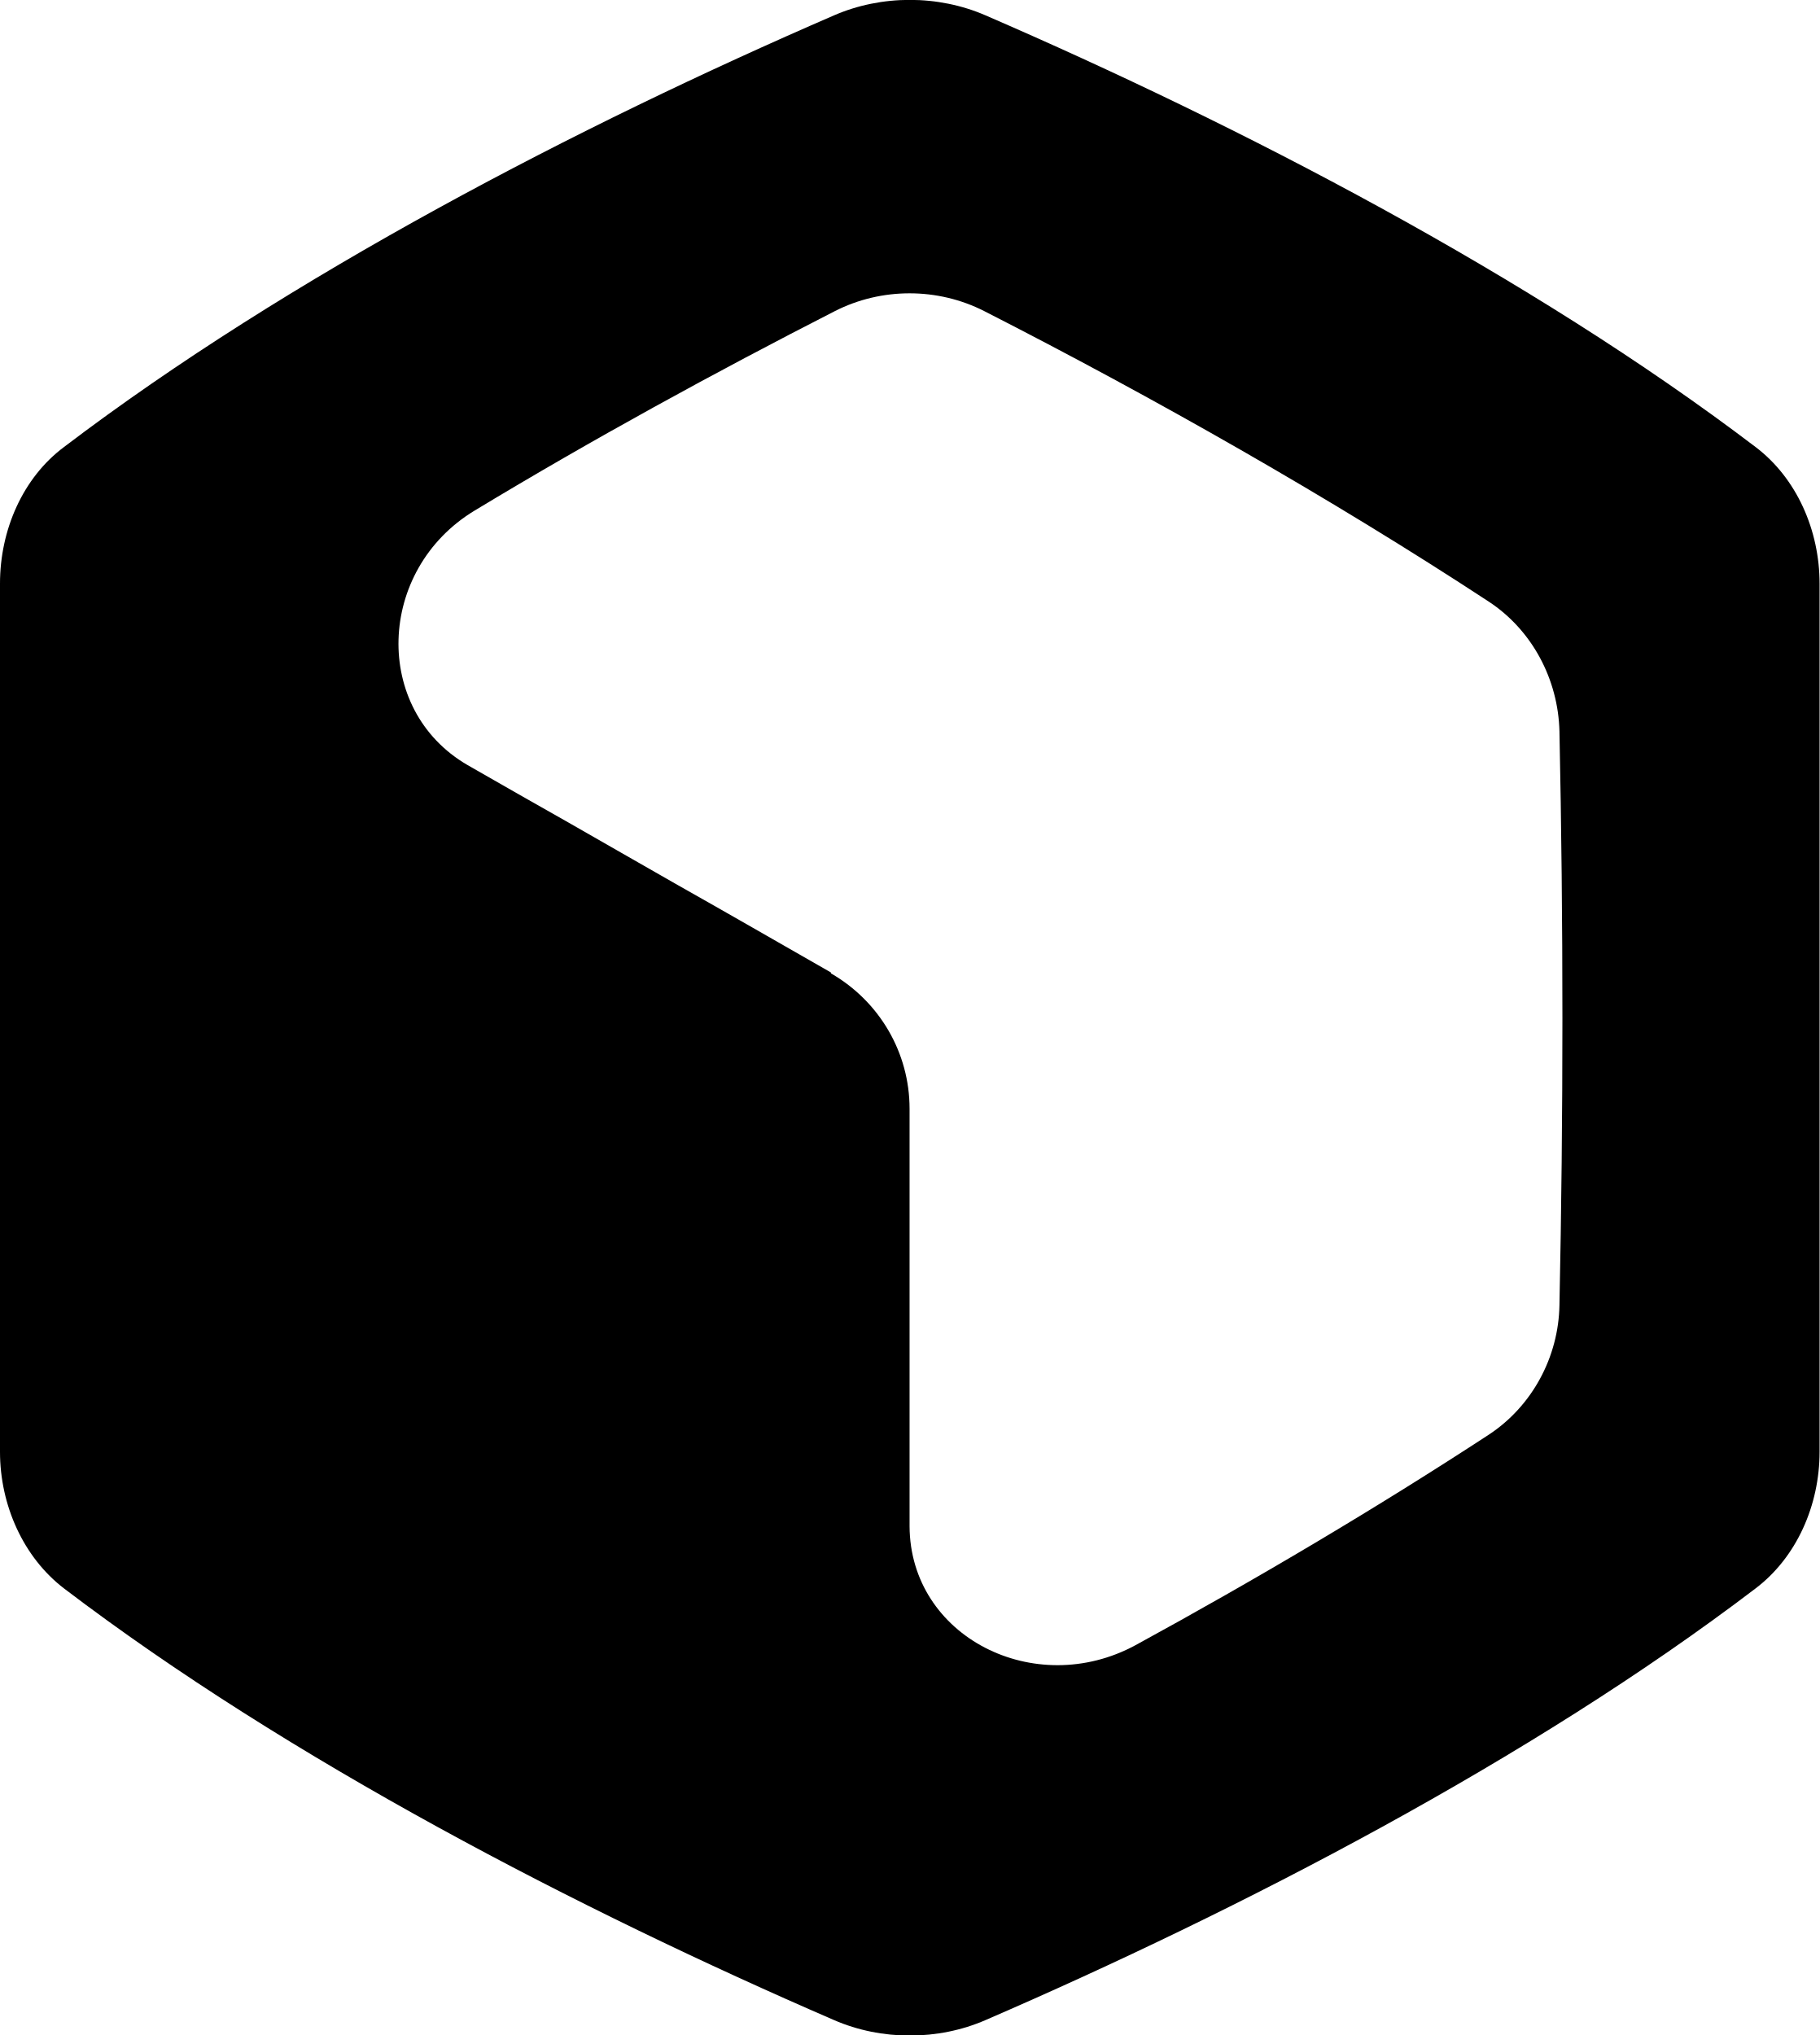
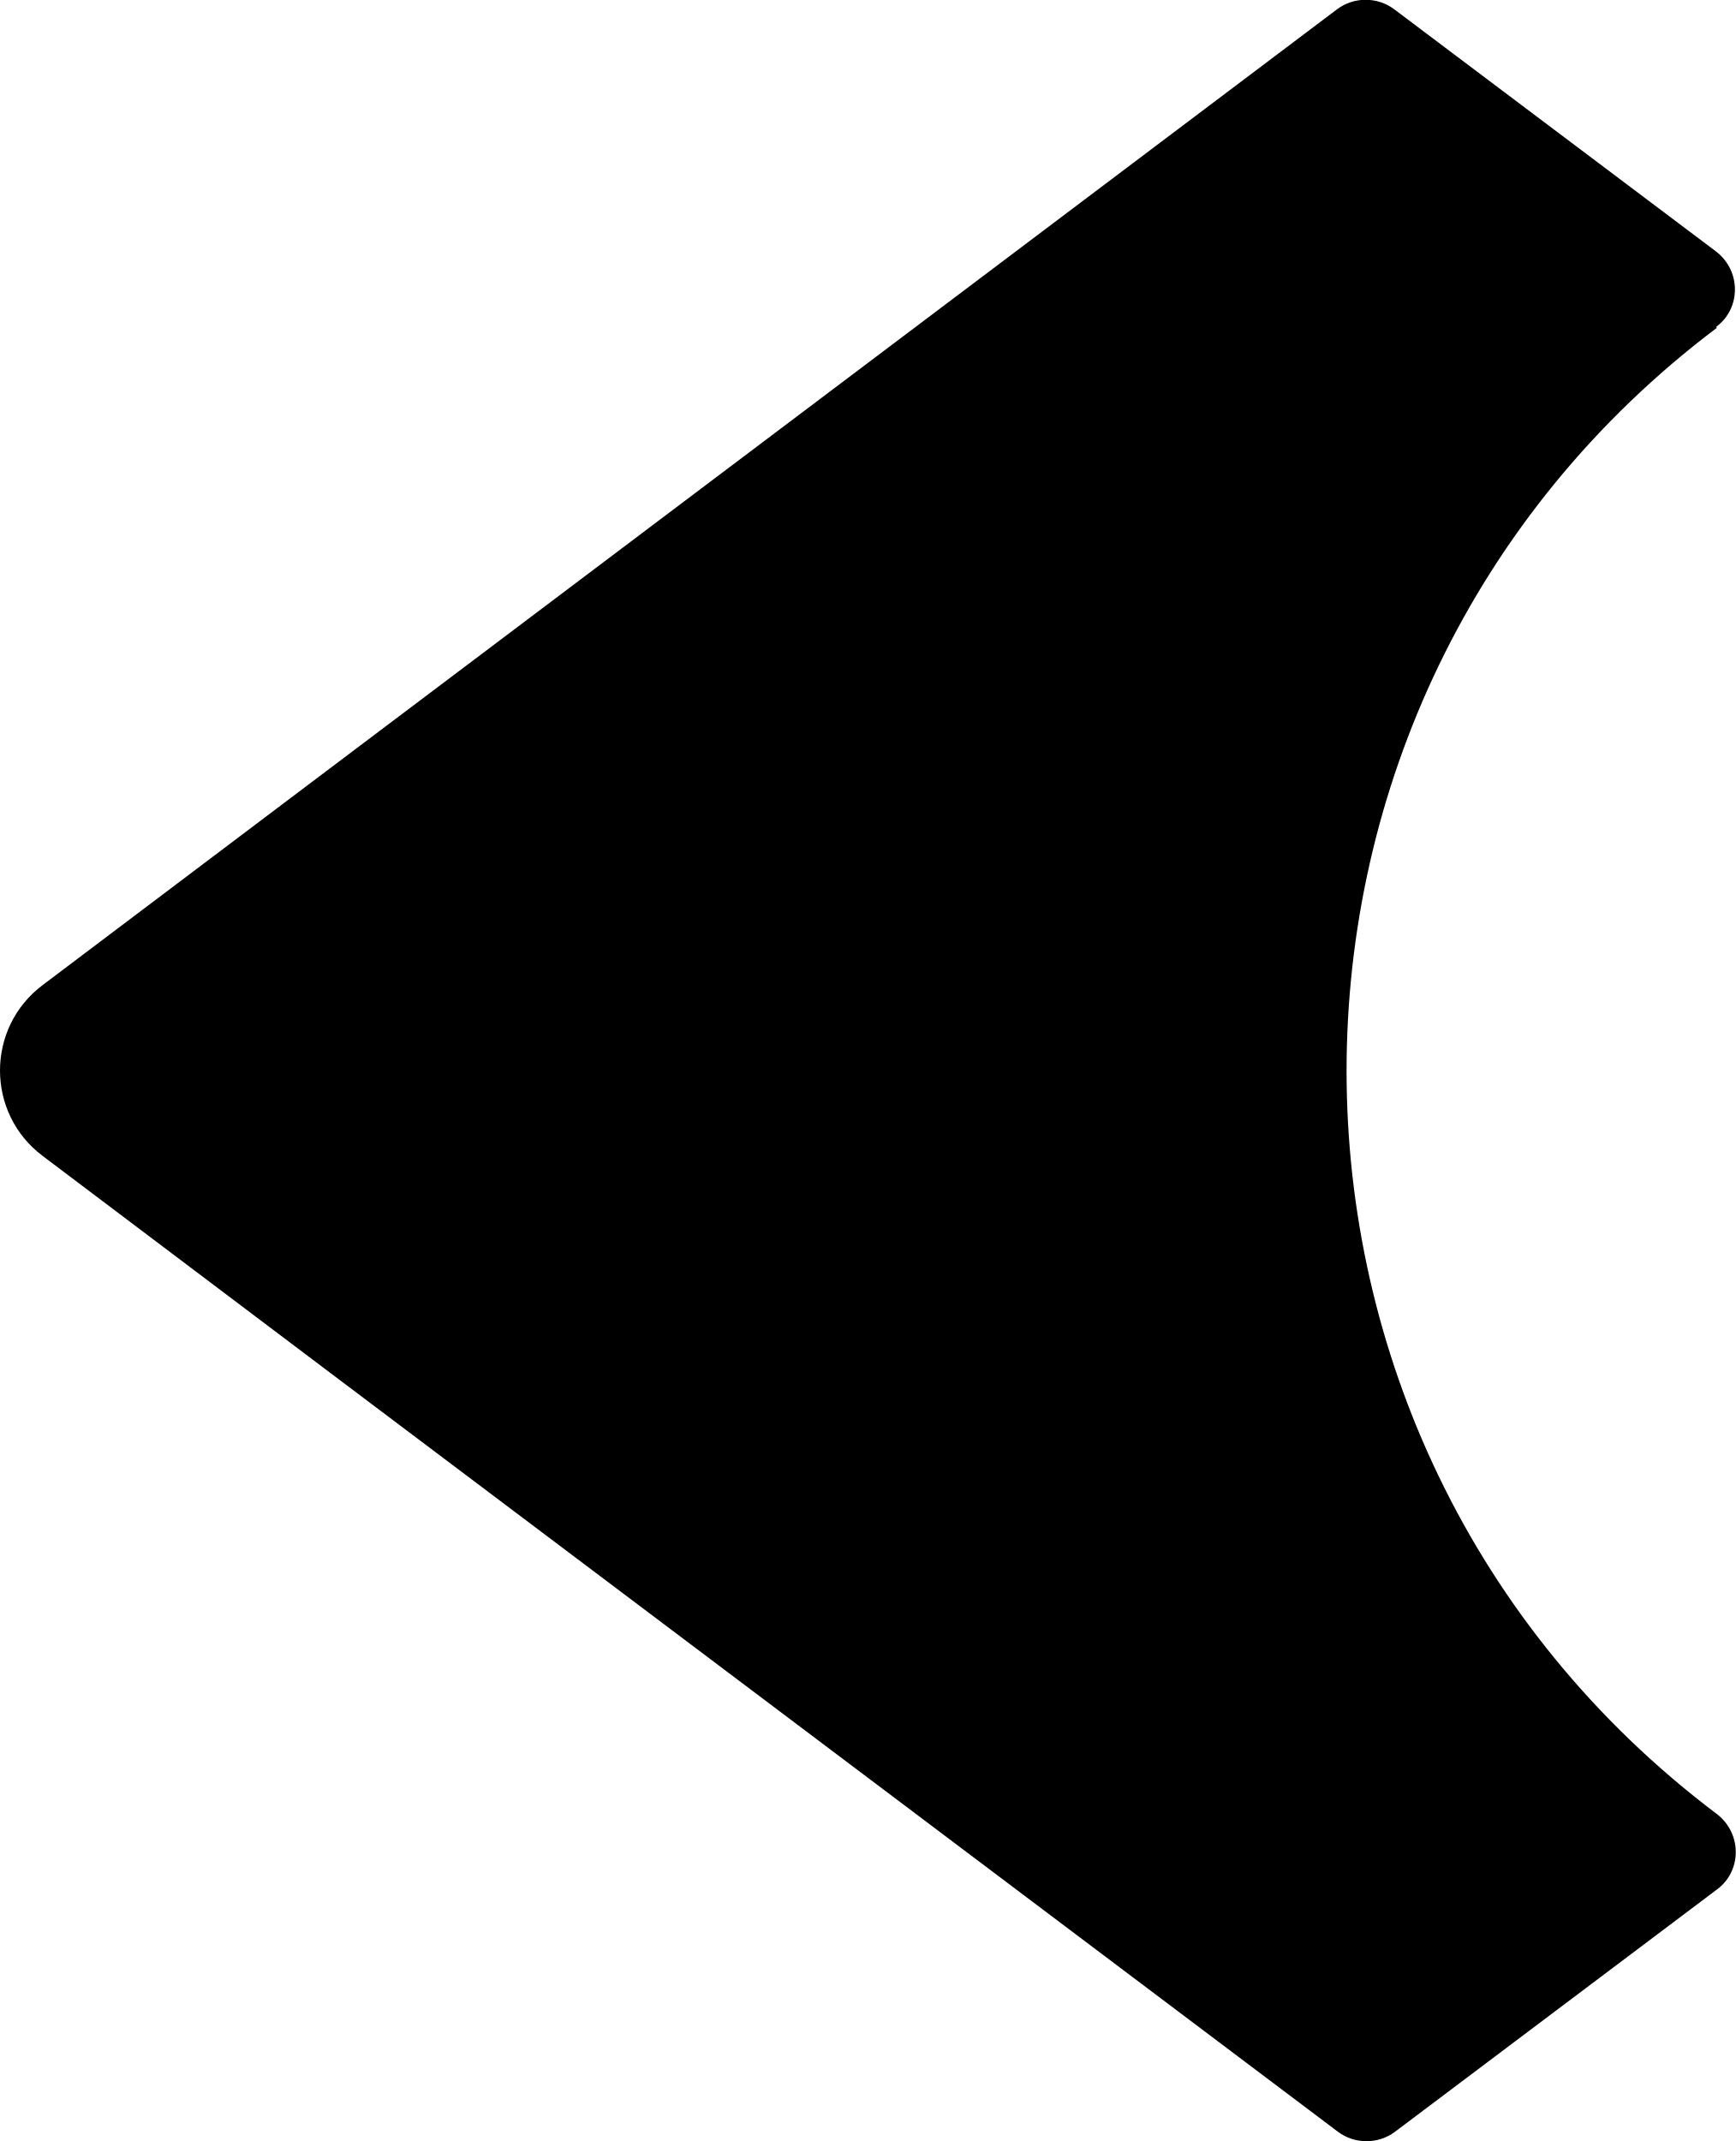
- <svg xmlns="http://www.w3.org/2000/svg" id="Layer_1" version="1.1" viewBox="0 0 414.1 463.1">
-   <path d="M399.5,101.7C348.3,62.8,282.3,28.6,224.3,3.5c-10.8-4.7-23.7-4.7-34.5,0C131.8,28.6,65.8,62.8,14.6,101.7,5.2,108.7,0,120.6,0,132.8v197.6c0,12.1,5.3,24,14.6,31.1,51.1,38.9,117.2,73.1,175.2,98.2,10.8,4.7,23.7,4.7,34.5,0,58-25.1,124.1-59.3,175.2-98.2,9.4-7.1,14.6-19,14.6-31.1v-197.6c0-12.1-5.2-24-14.6-31.1ZM189.1,221.3c-11.9-6.8-23.7-13.6-35.4-20.2-8.2-4.7-16.3-9.3-24.3-13.9-7.8-4.4-15.5-8.8-23-13.1-21.7-12.6-20.7-44.4,1.6-57.9,26.8-16.2,54.8-31.5,82-45.4,10.6-5.4,23.4-5.4,34,0,38.6,19.7,78.8,42.5,114.8,66.1,9.9,6.5,15.8,17.7,16.1,29.5.9,43.2.9,87.5,0,130.6-.2,11.8-6.2,23-16.1,29.5-25.4,16.6-52.9,32.9-80.4,47.9-22.9,12.4-51.3-1.9-51.4-27.1,0-14.3,0-29.2,0-44.3s0-32.7,0-49.3h0v-1.4c0-12.7-6.8-24.4-17.9-30.8Z" />
+ <svg xmlns="http://www.w3.org/2000/svg" id="Layer_1" version="1.1" viewBox="0 0 207 255.4">
+   <path d="M204.7,39h0c3-2.2,3-6.7,0-9L166.3,1.1c-2-1.5-4.8-1.5-6.8,0L39.3,91.7,5.1,117.5c-6.8,5.1-6.8,15.3,0,20.4l34.2,25.8,120.3,90.6c2,1.5,4.8,1.5,6.8,0l38.4-28.9c3-2.2,3-6.7,0-9h0c-58.9-44.4-58.9-132.9,0-177.3Z" />
</svg>
